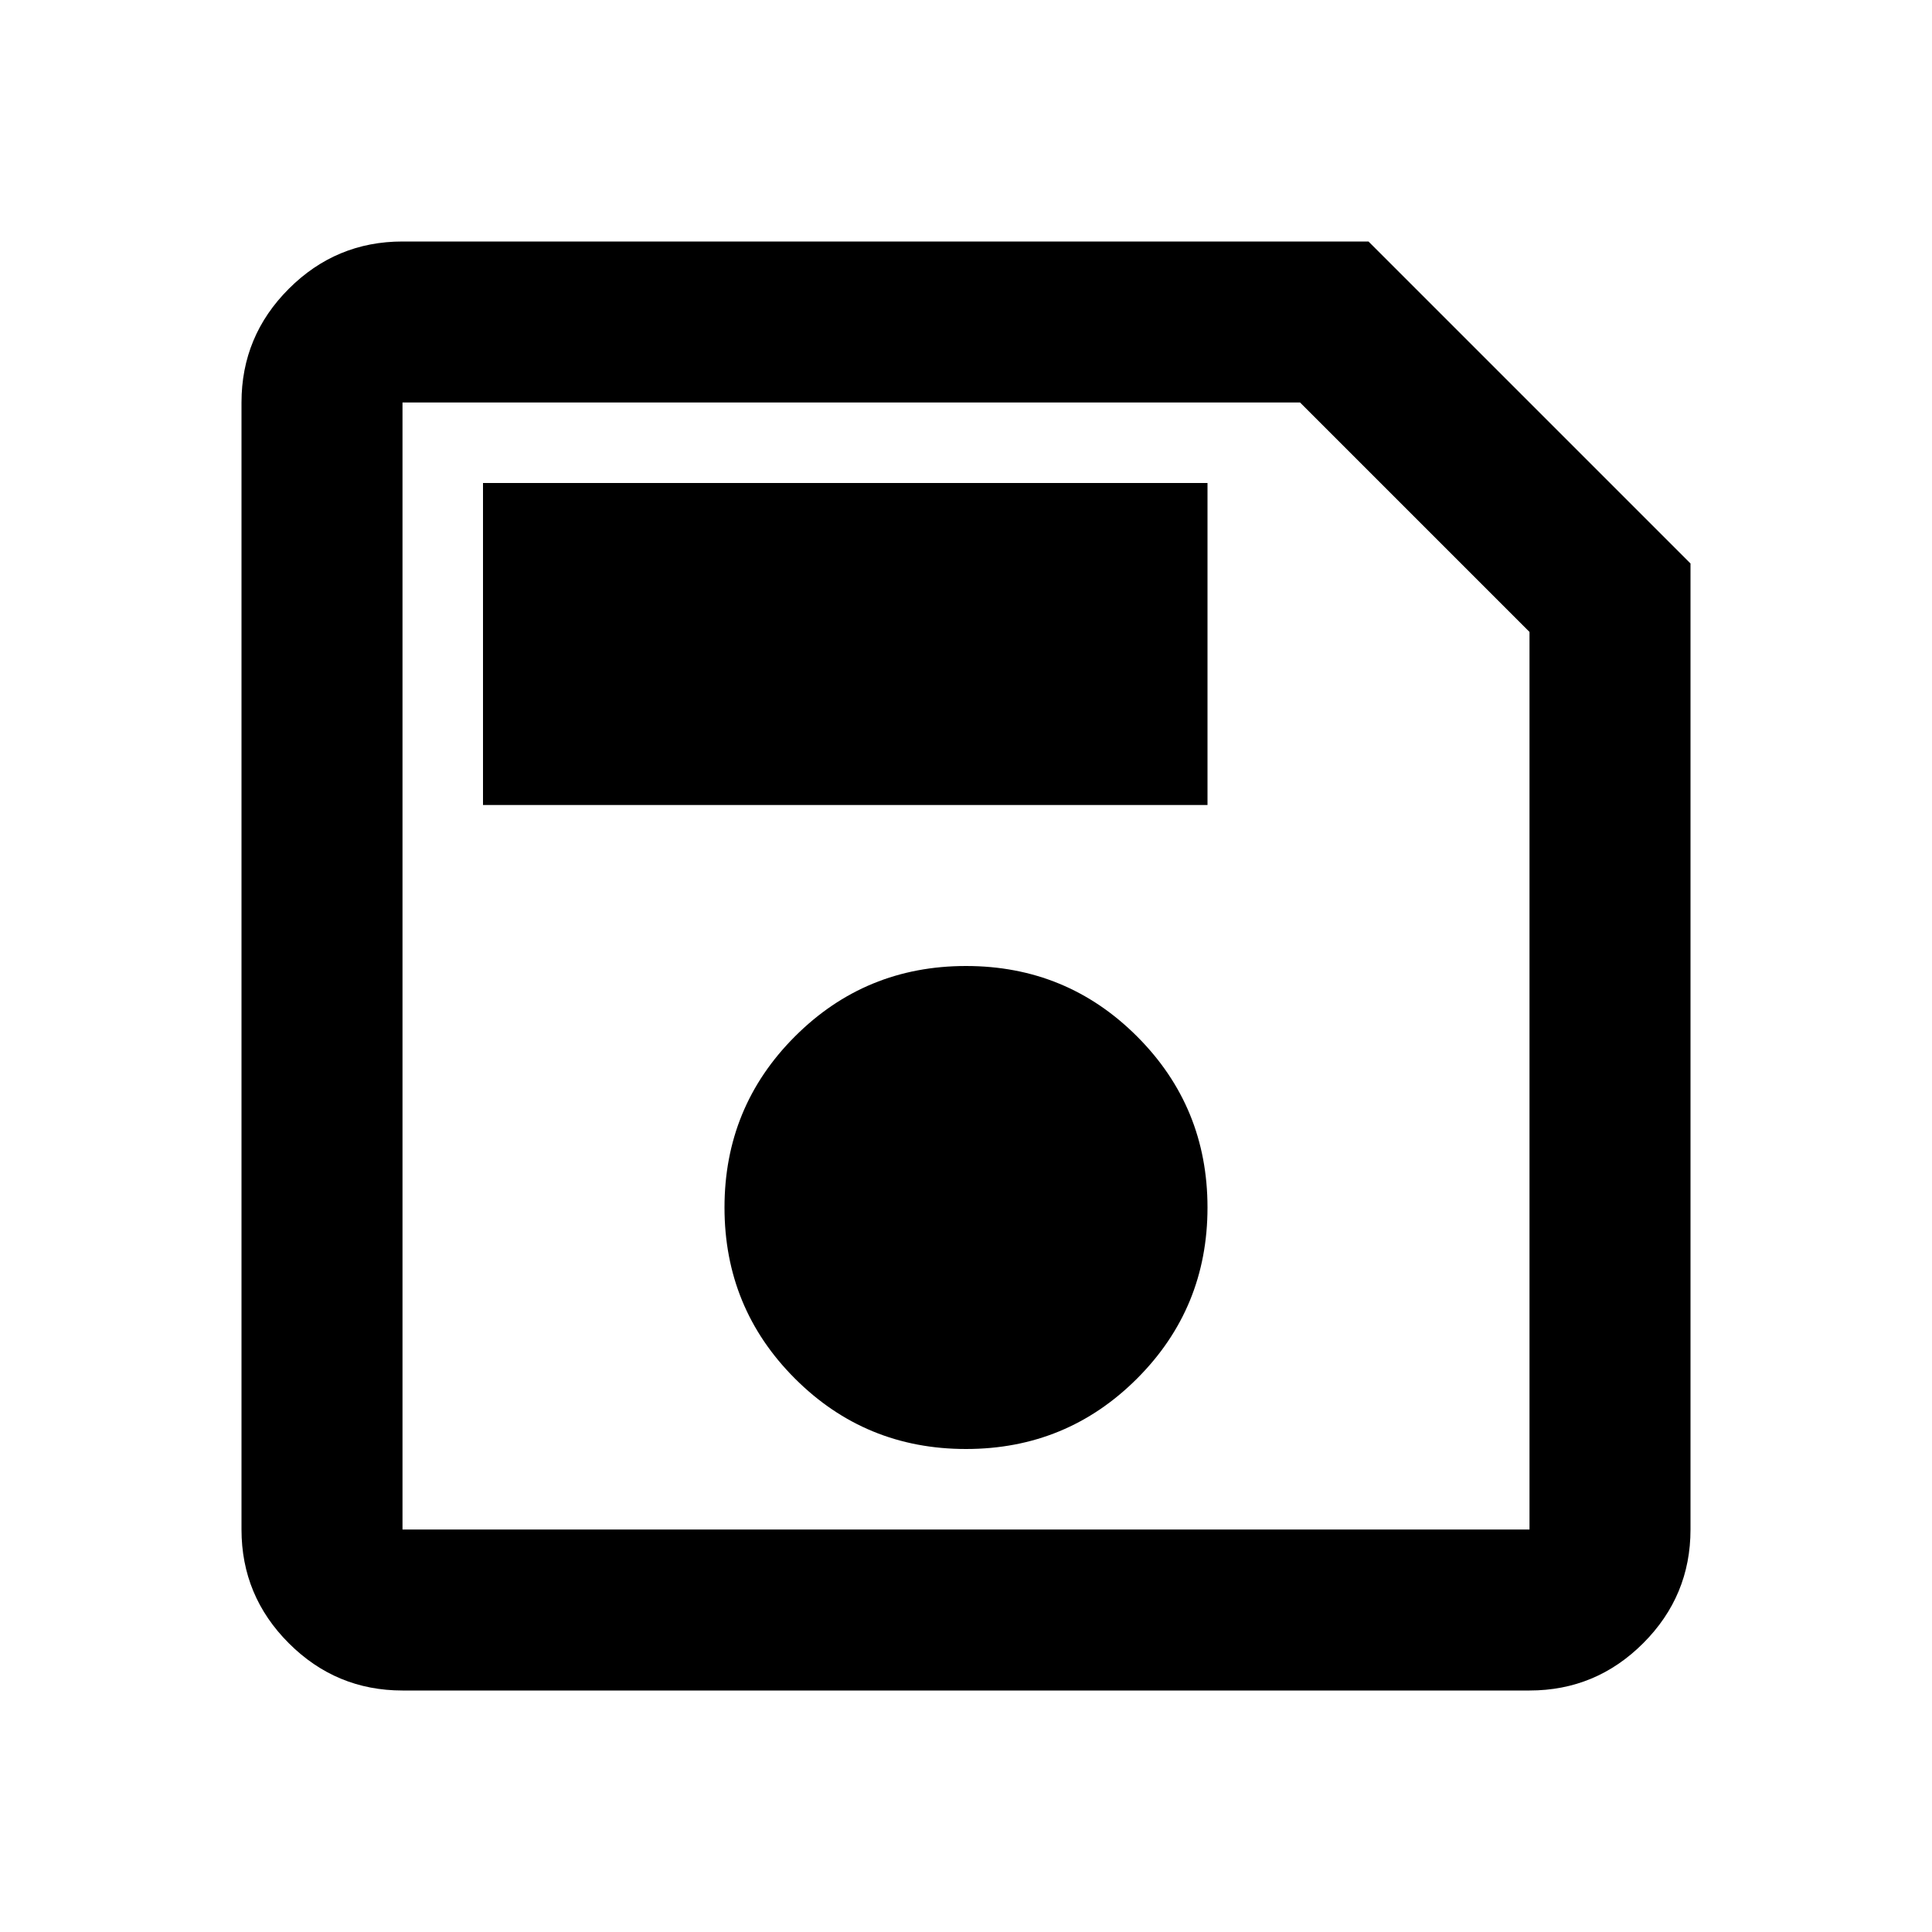
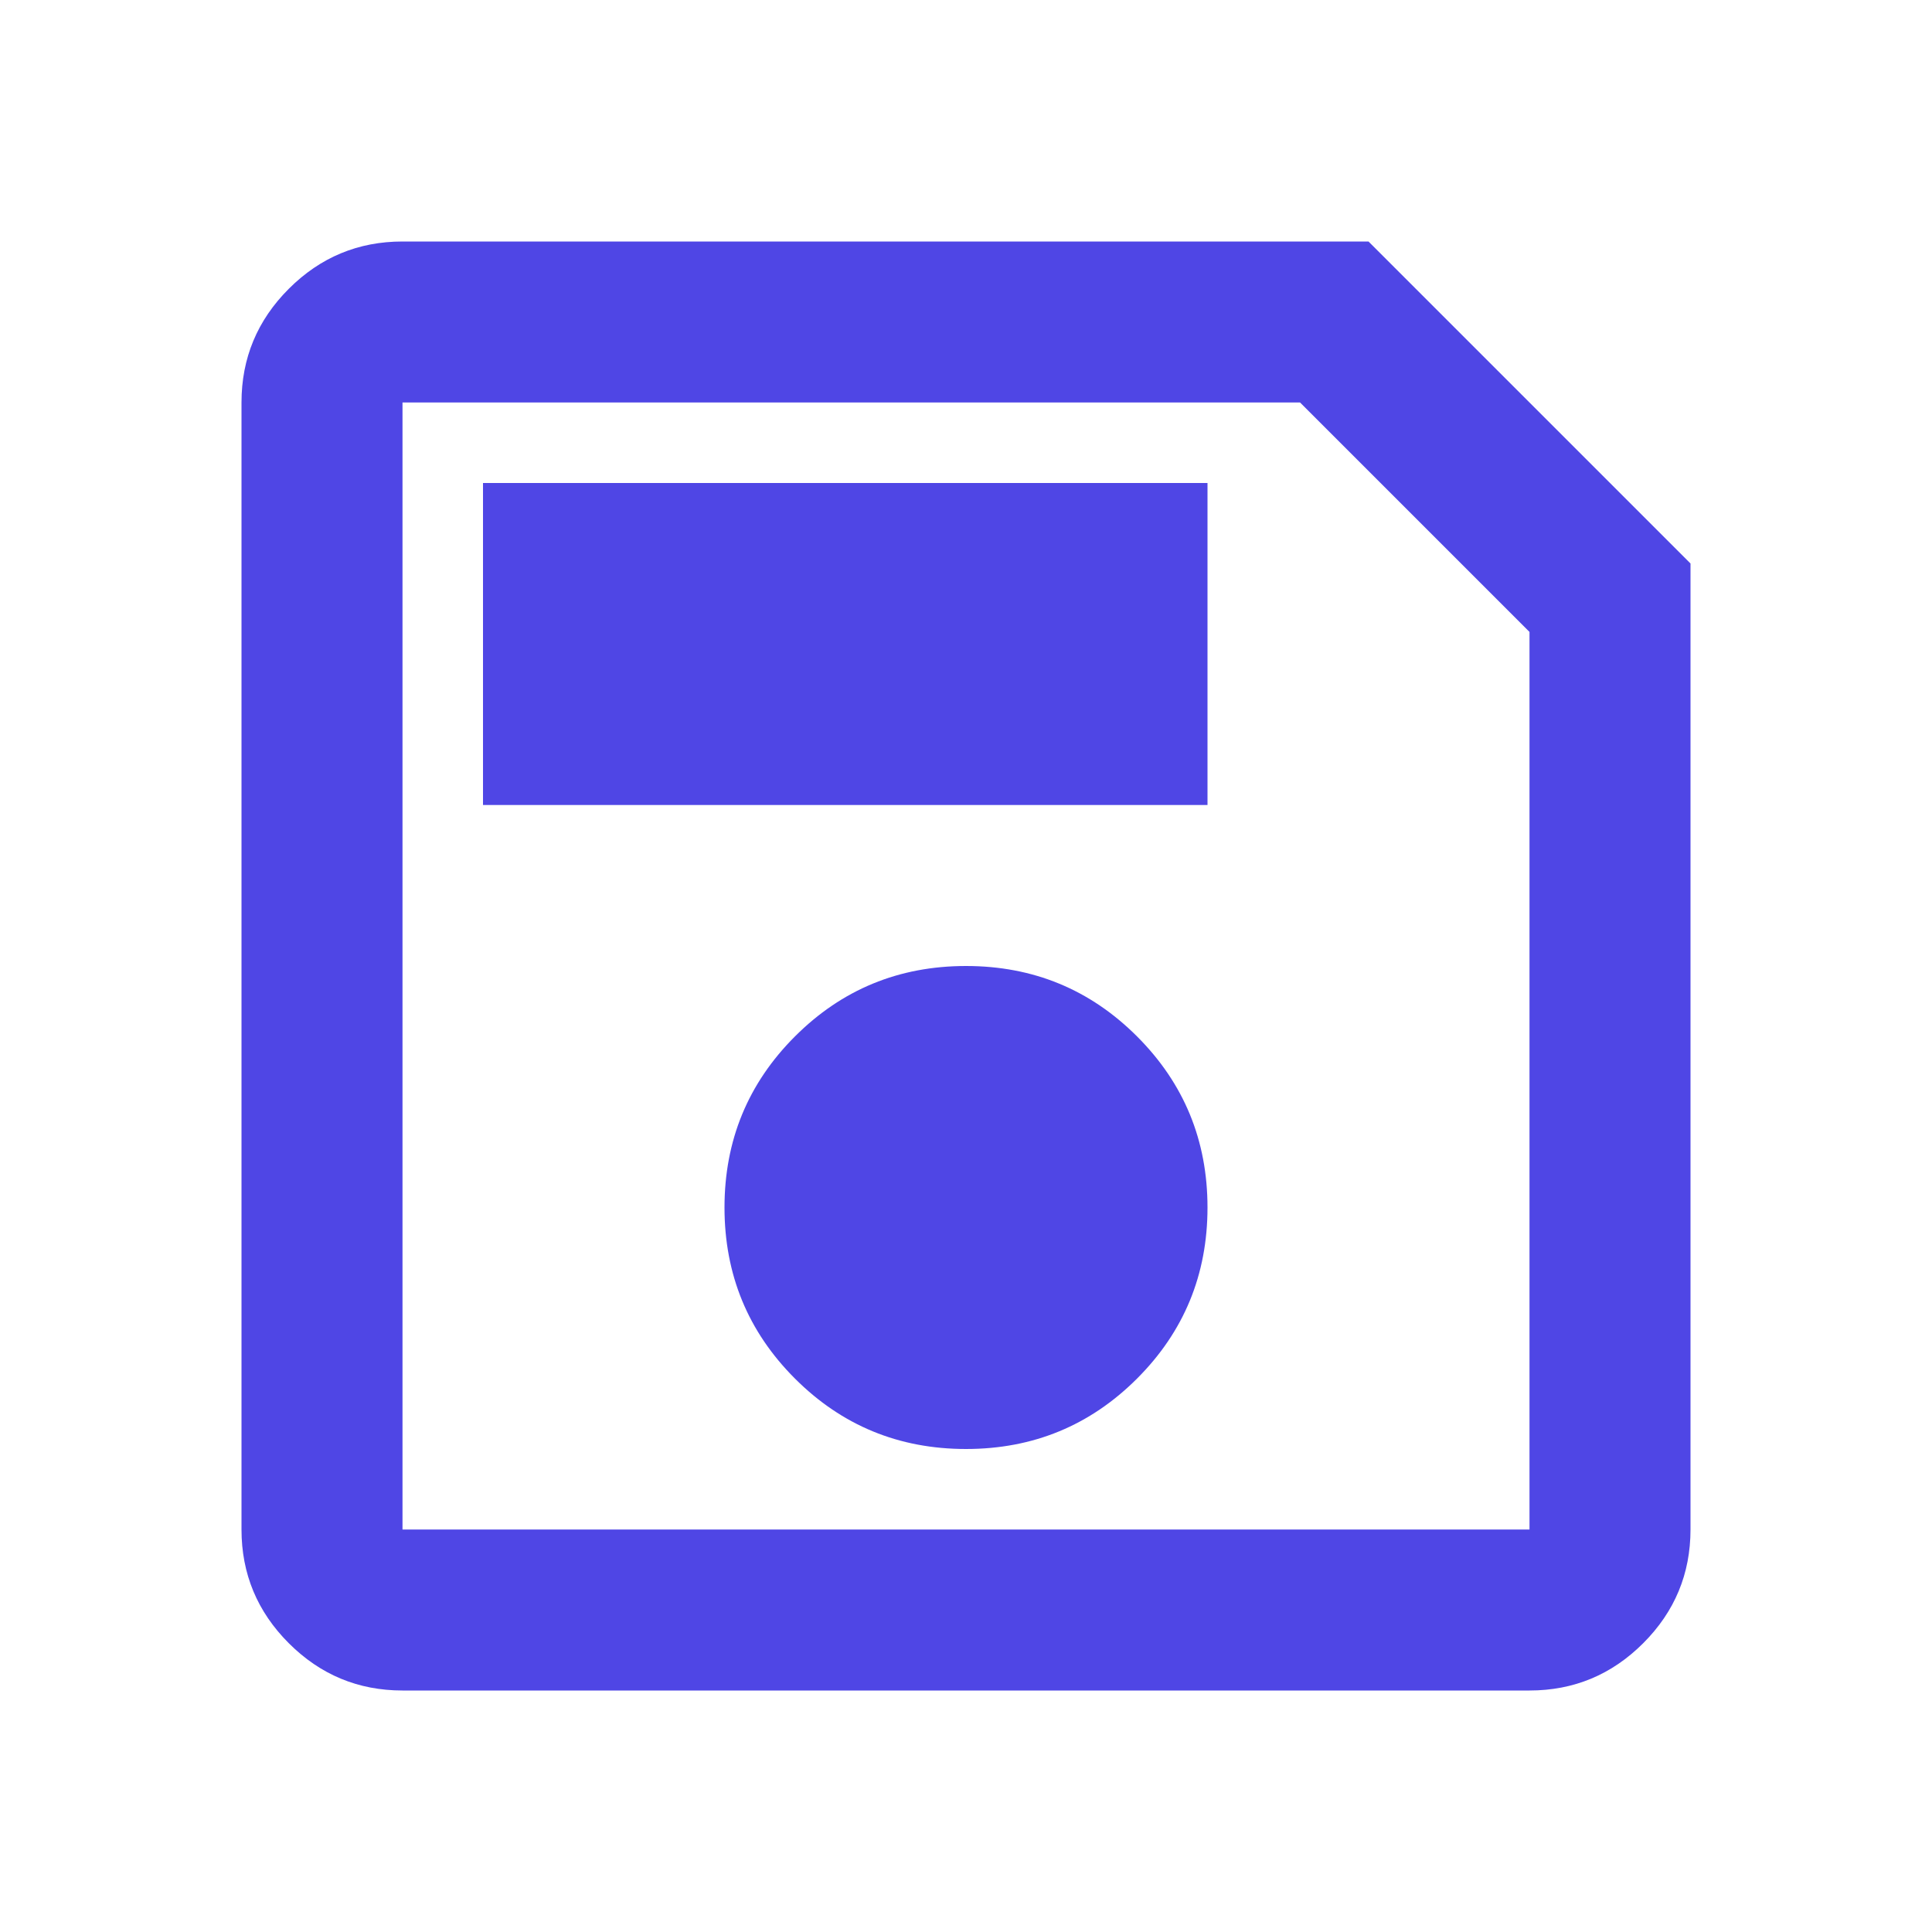
- <svg xmlns="http://www.w3.org/2000/svg" height="24px" viewBox="0 -960 960 960" width="24px" fill="#000000">
+ <svg xmlns="http://www.w3.org/2000/svg" height="24px" viewBox="0 -960 960 960" width="24px" fill="#4f46e5">
  <path d="M840-680v480q0 33-23.5 56.5T760-120H200q-33 0-56.5-23.5T120-200v-560q0-33 23.5-56.5T200-840h480l160 160Zm-80 34L646-760H200v560h560v-446ZM565-275q35-35 35-85t-35-85q-35-35-85-35t-85 35q-35 35-35 85t35 85q35 35 85 35t85-35ZM240-560h360v-160H240v160Zm-40-86v446-560 114Z" />
</svg>
